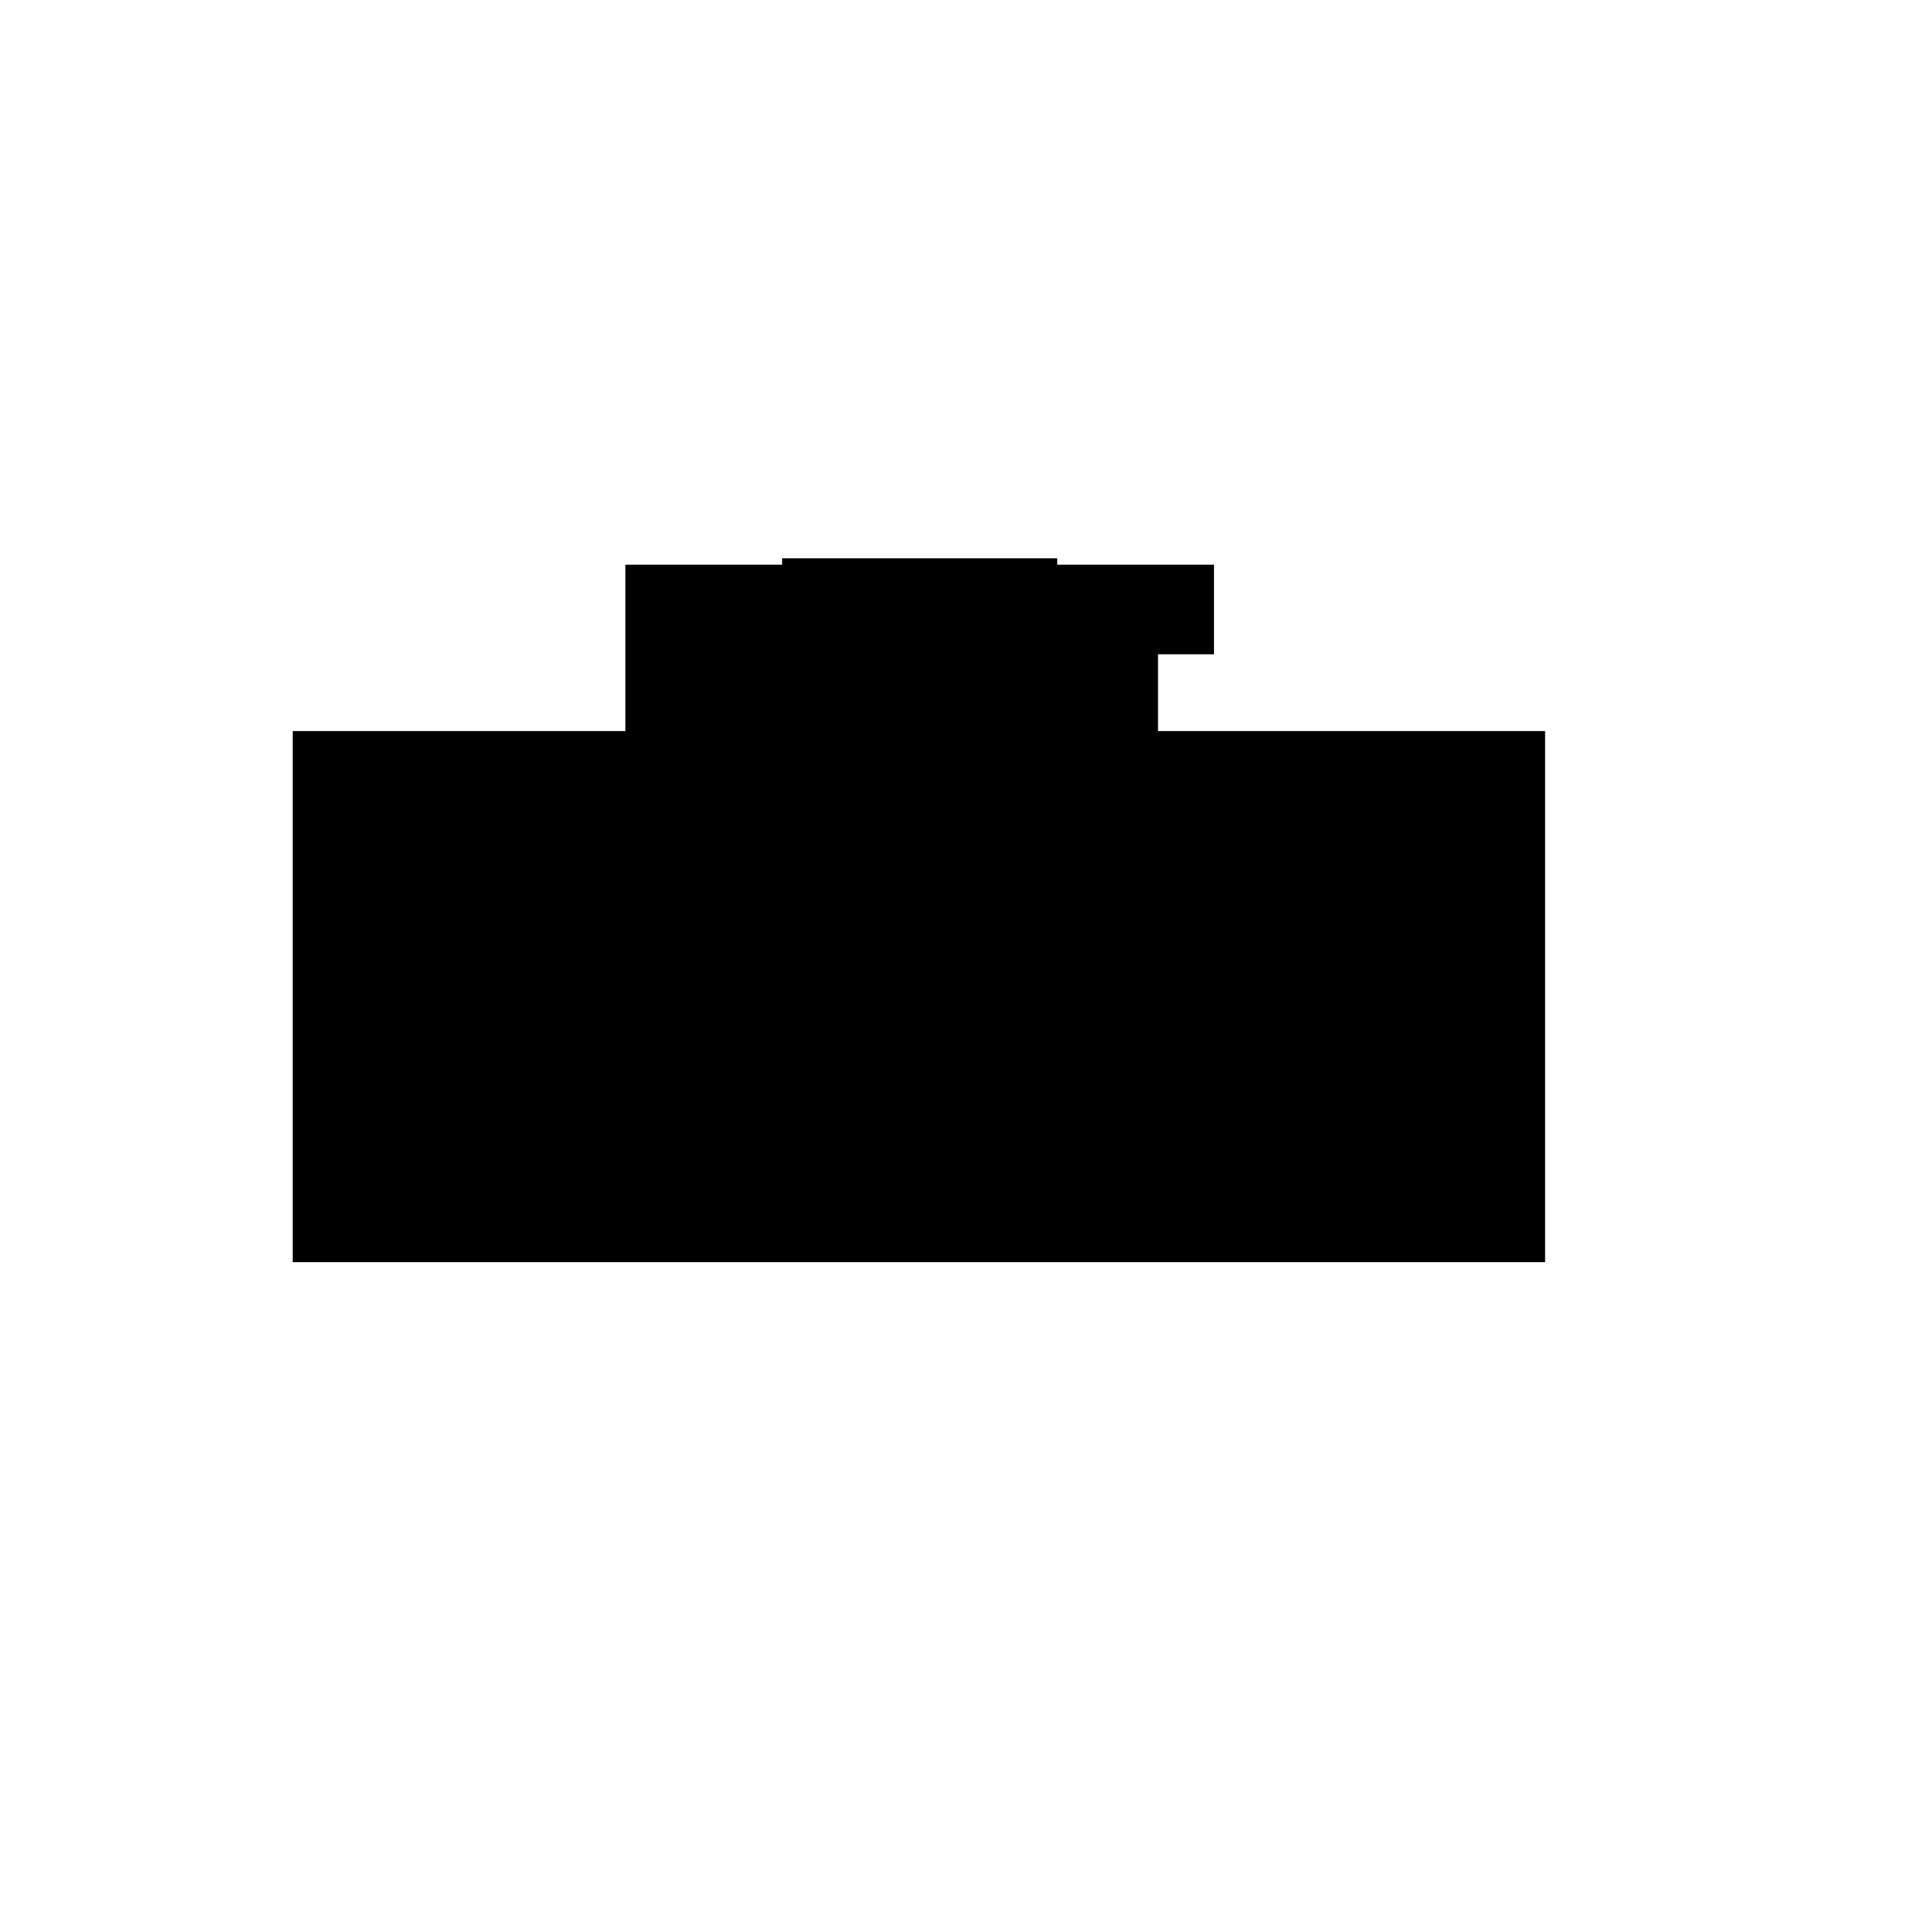
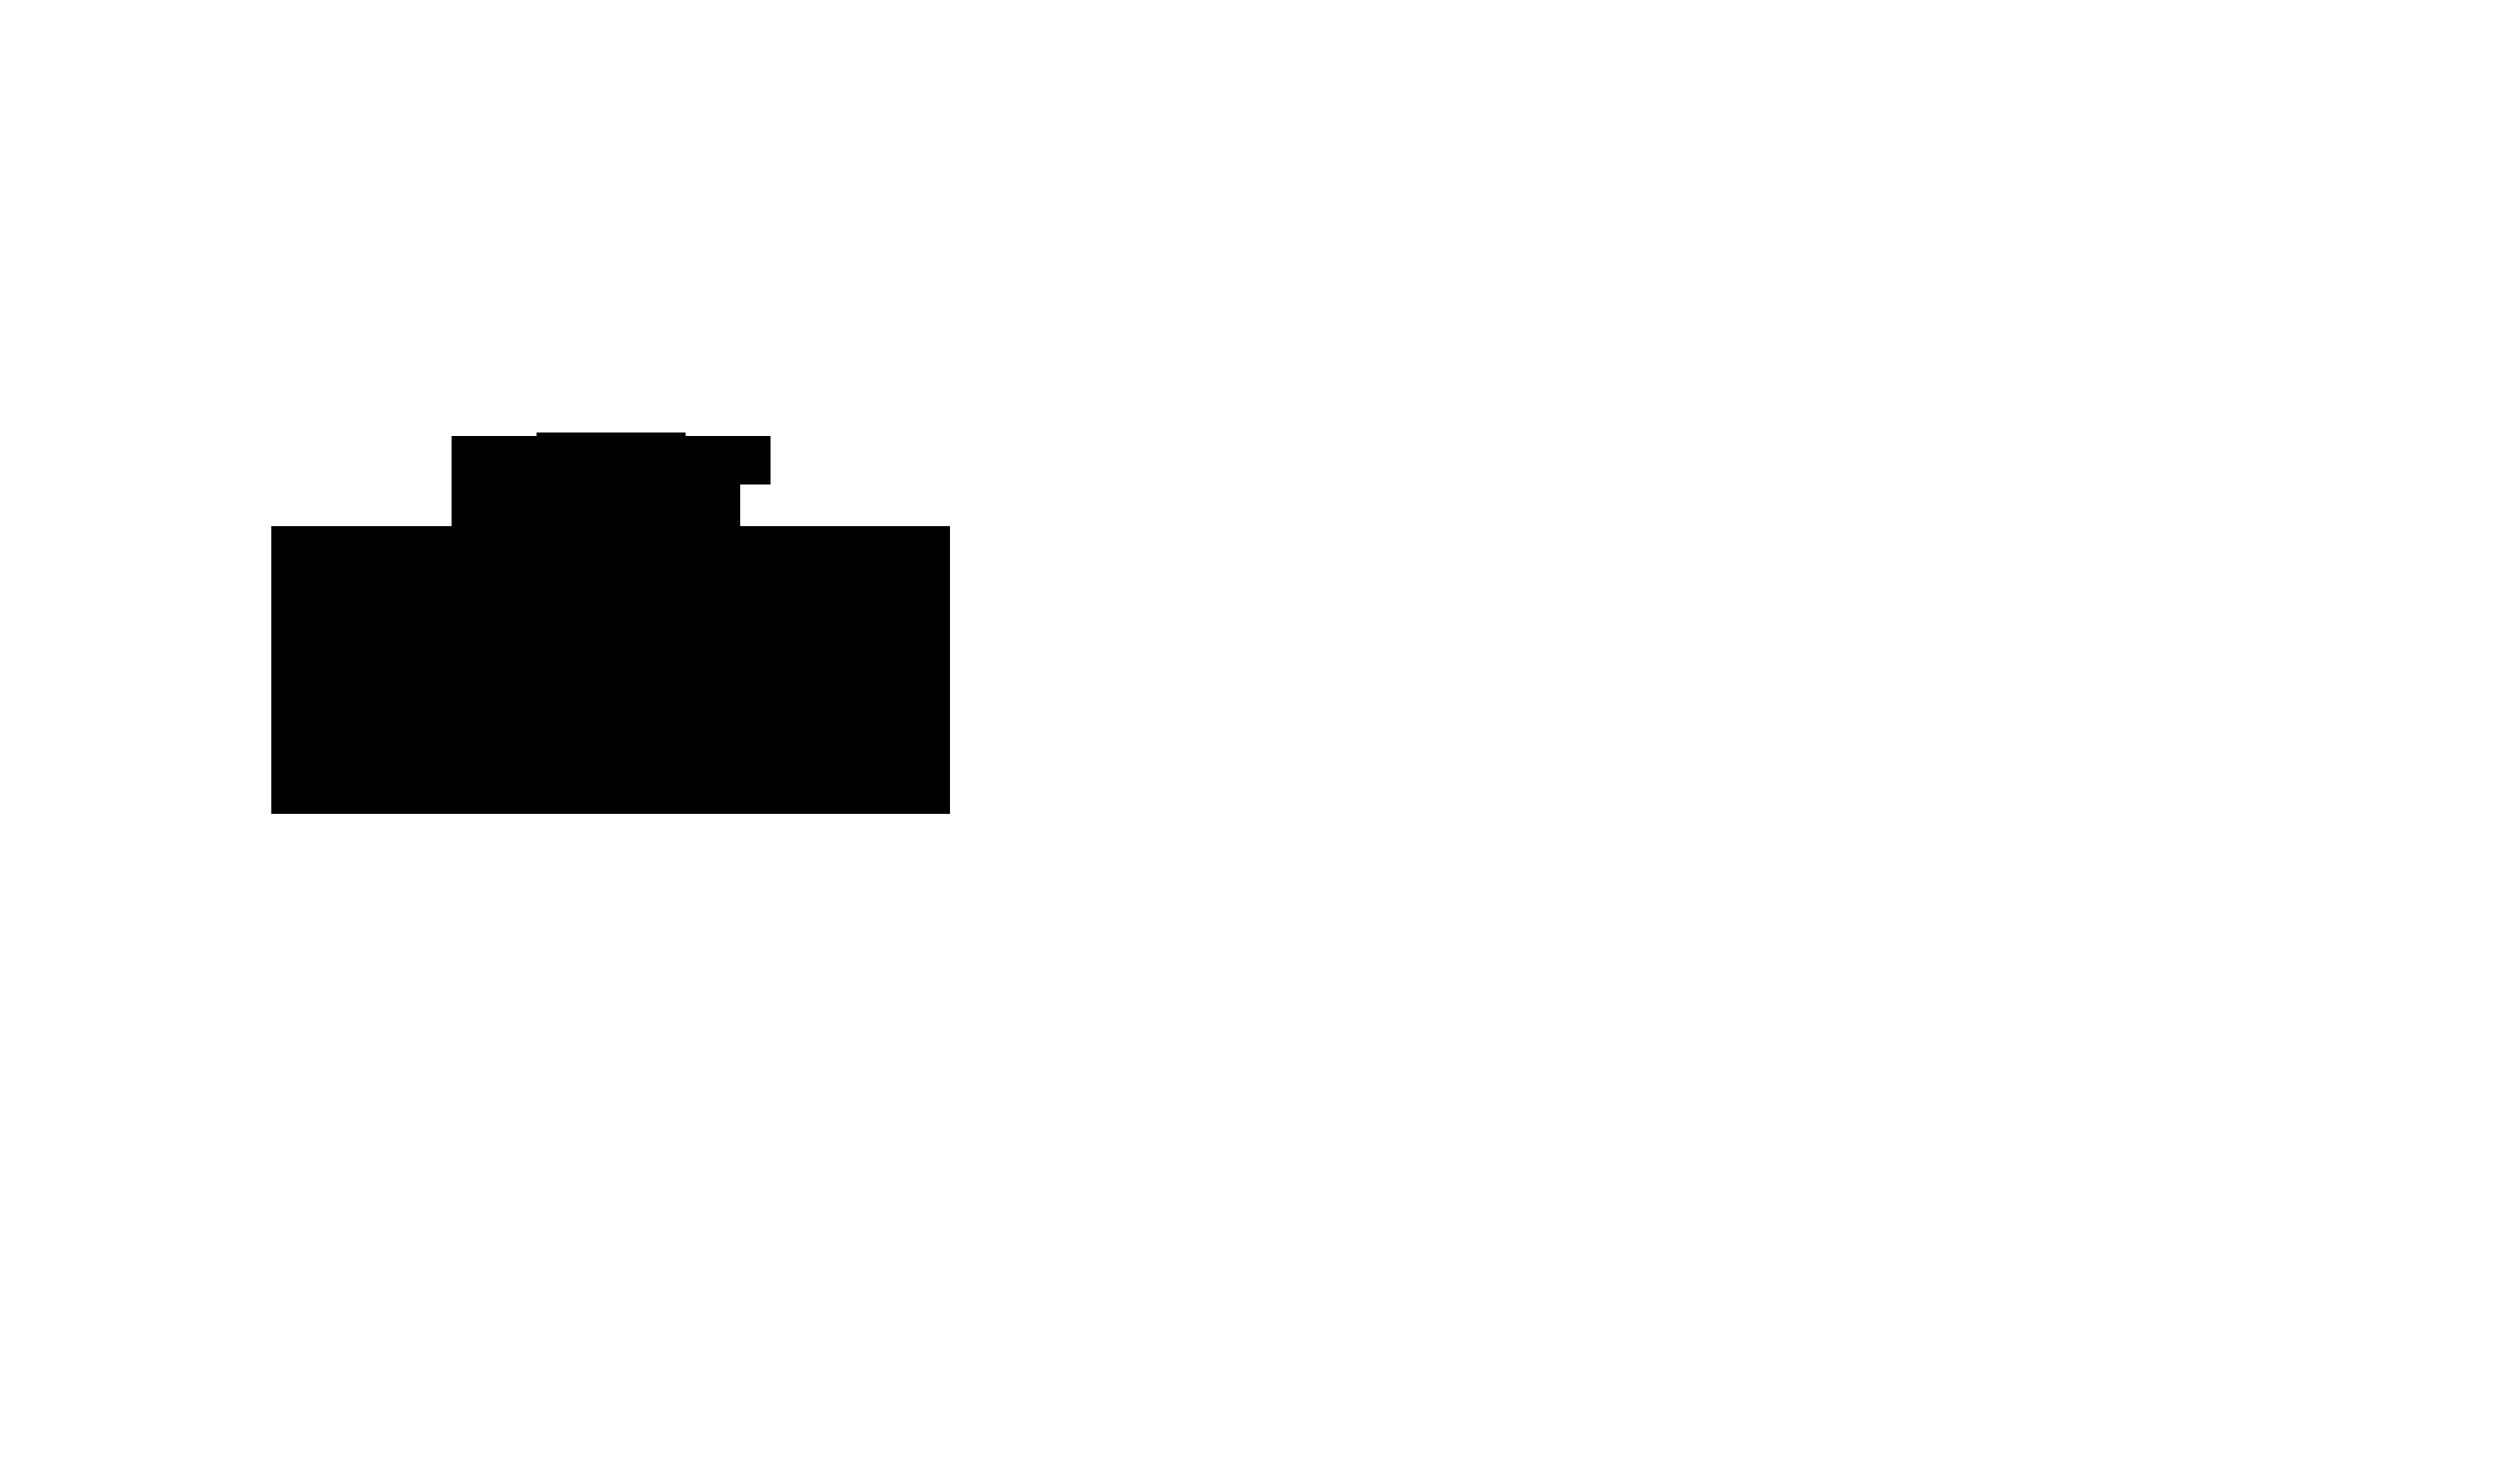
- <svg xmlns="http://www.w3.org/2000/svg" version="1.1" viewBox="-50 -200 1207.9 1206.3">
+ <svg xmlns="http://www.w3.org/2000/svg" version="1.1" viewBox="-180 -350 2884.341 1704.004">
  <path d="M133 257h208V153h98v-4h172v4h98v56h-35v48h242v332H133z" id="floor" />
  <path d="M149 405h45v44h32v30h-77z" id="_1022" />
  <path d="M149 482h75v91h-75z" id="_1008" />
  <path d="M227 573v-55h52v55z" id="_1009E" />
  <path d="M280 573v-55h51v55z" id="_1009D" />
  <path d="M383 573v-55h-51v55z" id="_1009C" />
  <path d="M384 573v-55h60v55z" id="_1009B" />
  <path d="M447 573v-91h47v13h56v78z" id="_1010" />
  <path d="M553 573v-78h65v78z" id="_1012" />
  <path d="m620 573 1-55h51l1 55z" id="_1013D" />
  <path d="M673 573v-55h51v55z" id="_1013C" />
  <path d="M725 573v-55h51v55z" id="_1013B" />
  <path d="M777 573v-55h24v3h31v52z" id="_1013A" />
  <path d="M834 573v-73h66v73z" id="_1014" />
  <path d="M834 426h66v71h-66z" id="_1015" />
  <path d="M834 423v-73h66v73z" id="_1016" />
  <path d="m776 347 1-74h123v74z" id="_1017" />
  <path d="M695 347v-74h79v74Z" id="_1018" />
  <path d="M699 497V394h91v103z" id="_1013" />
  <path d="M541 442v-42h111v43h-74v-1z" id="_1011" />
  <path d="M496 443v-38h42v38z" id="_1011C" />
  <path d="M554 253v-92h45v4h98v37h-30v51z" id="excavated_stair" />
  <path d="M500 253v-42h50v42Z" id="excavated_ele" />
  <path d="M500 208v-47h50v47z" id="_1003" />
  <path d="M448 230h-48v-31h48z" id="excavated_LAVM" />
  <path d="M400 196v-31h48v31z" id="excavated_LAVW" />
  <path d="M451 202h8l1-1v-7l-1-1h-8z" id="excavated_water" />
  <path d="M503 365h141v-41l-141 1z" id="_1019" />
  <path d="M149 341v-68h64v68z" id="_1007A" />
  <path d="M353 257v-92h36v70l58-1v19h-23v20h-47v-16z" id="_1006" />
  <path d="M197 404h76v42h-76z" id="_1021" />
  <path d="M461 446h-14v-24h14z" id="_1025" />
  <path d="M461 419h-14v-25h14z" id="_1024" />
  <path d="M216 273h223v173H275v-44H149v-59h67z" id="_1007" />
</svg>
